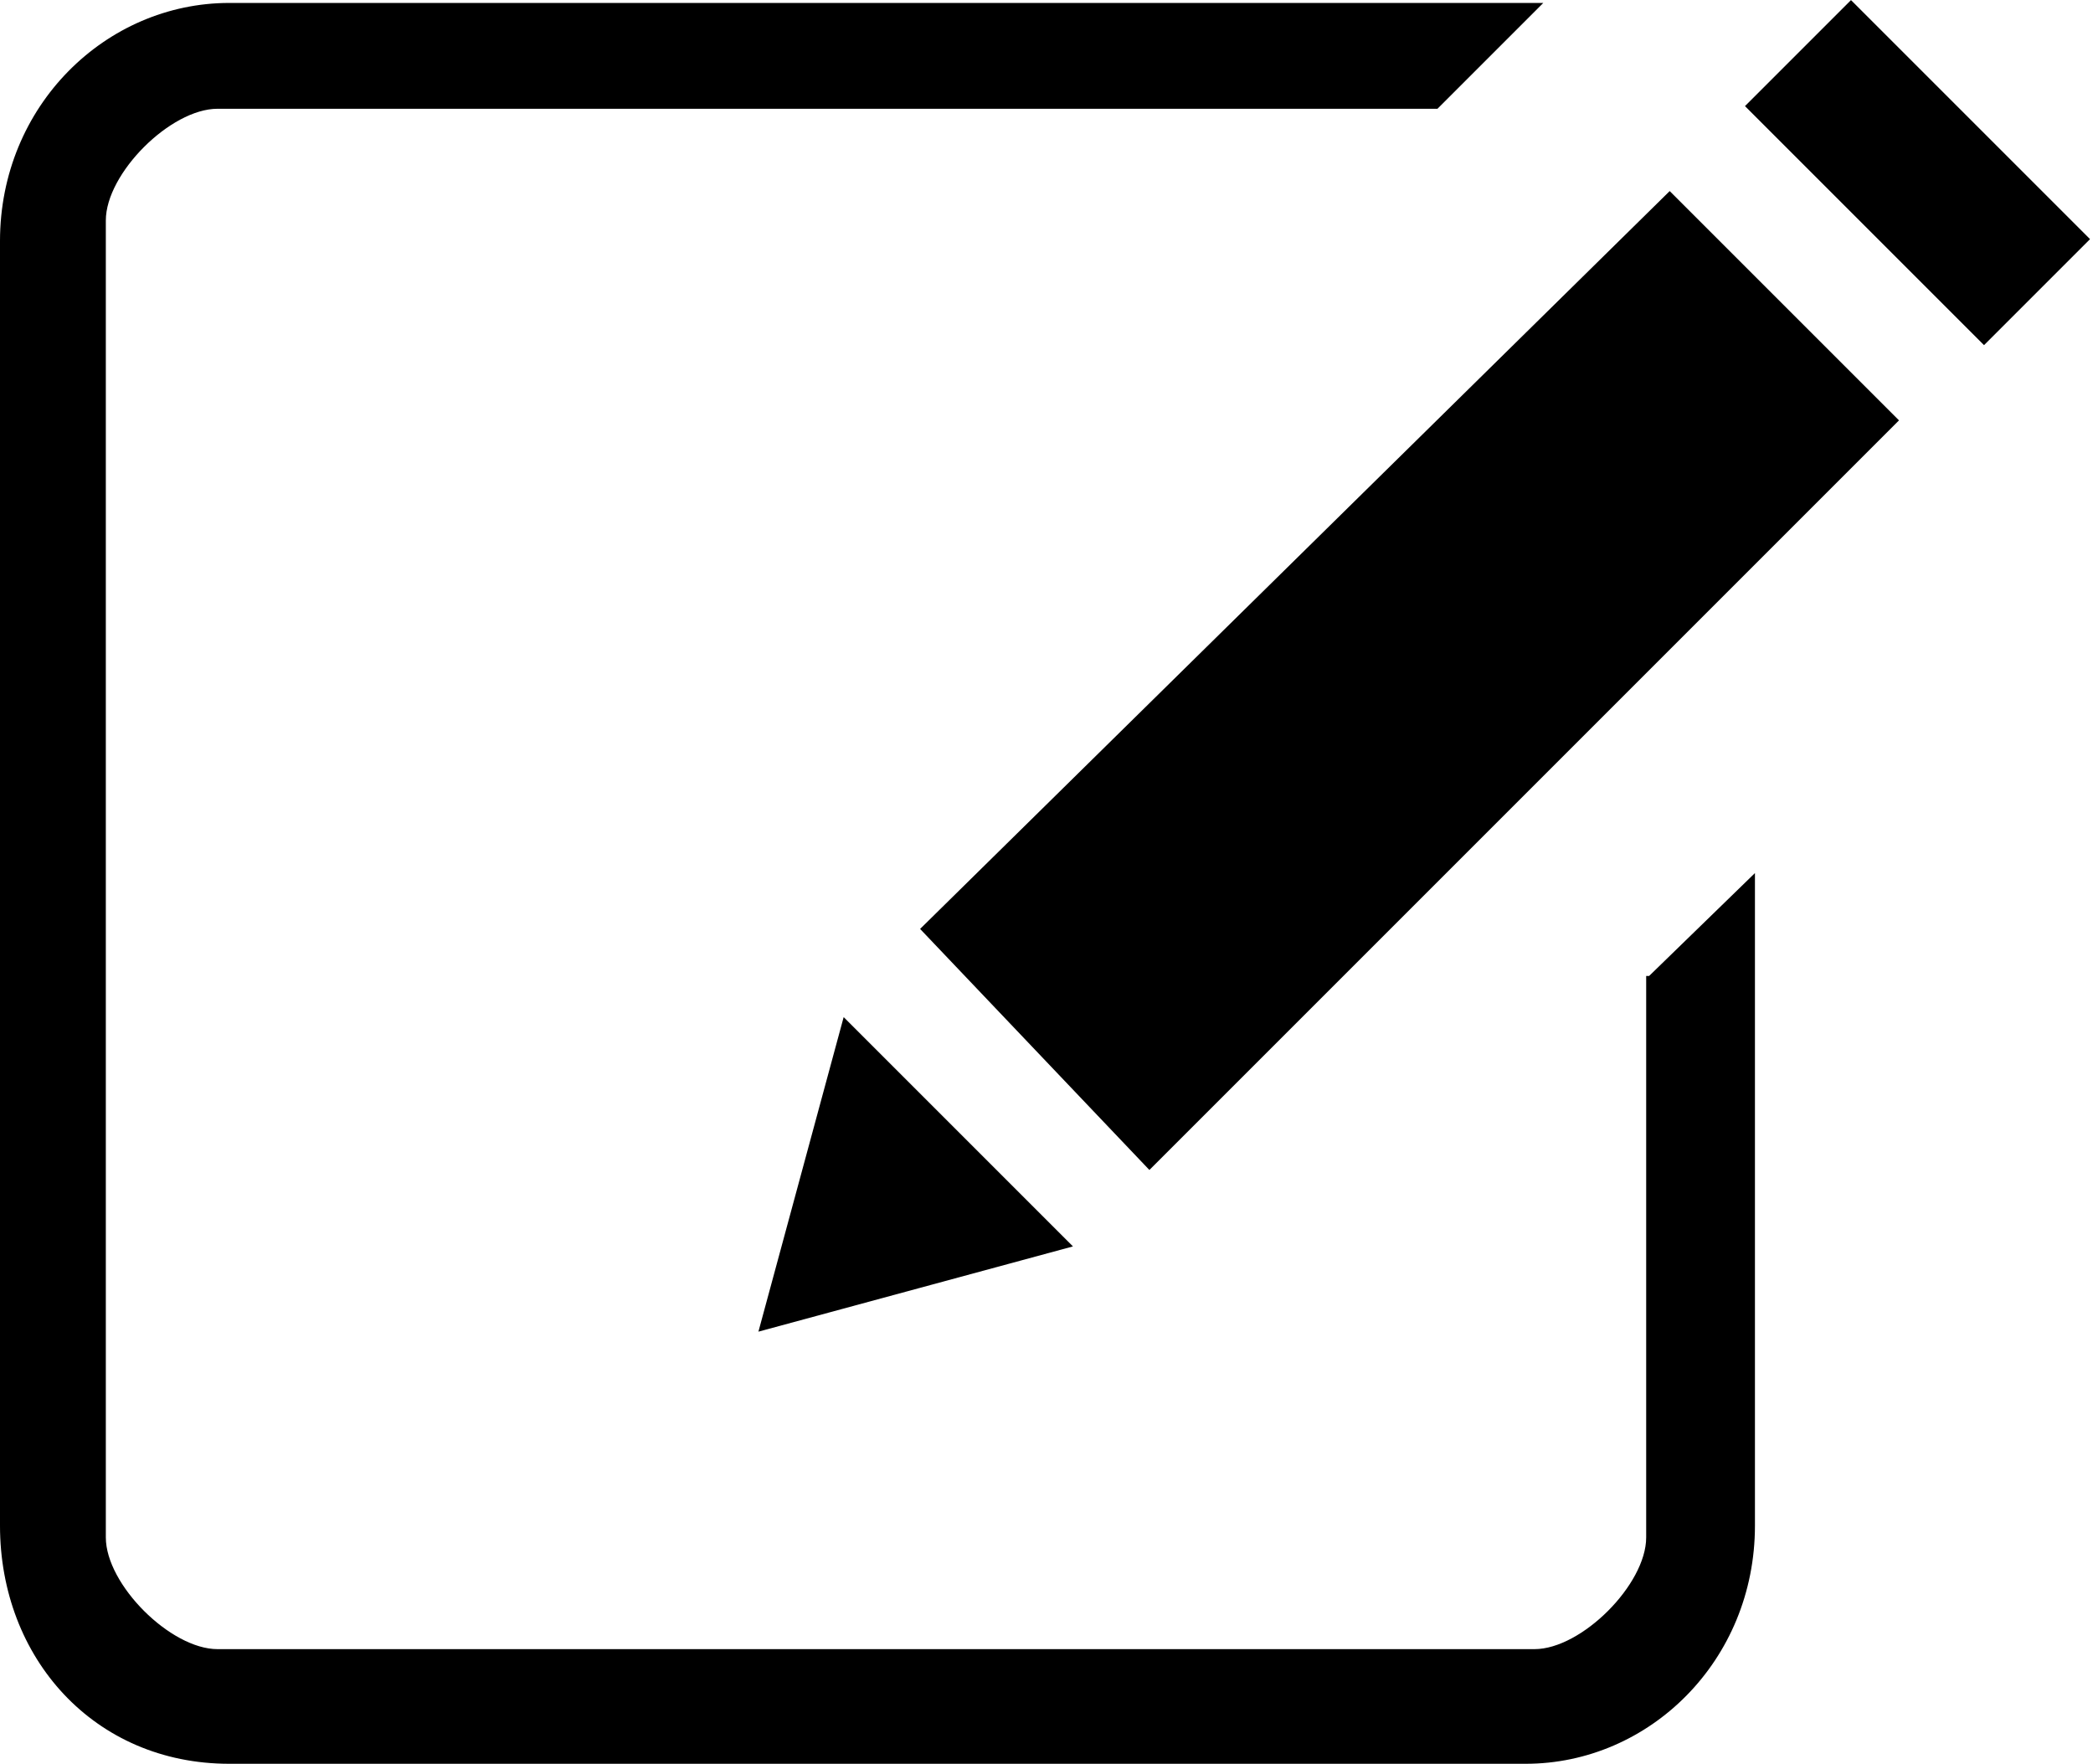
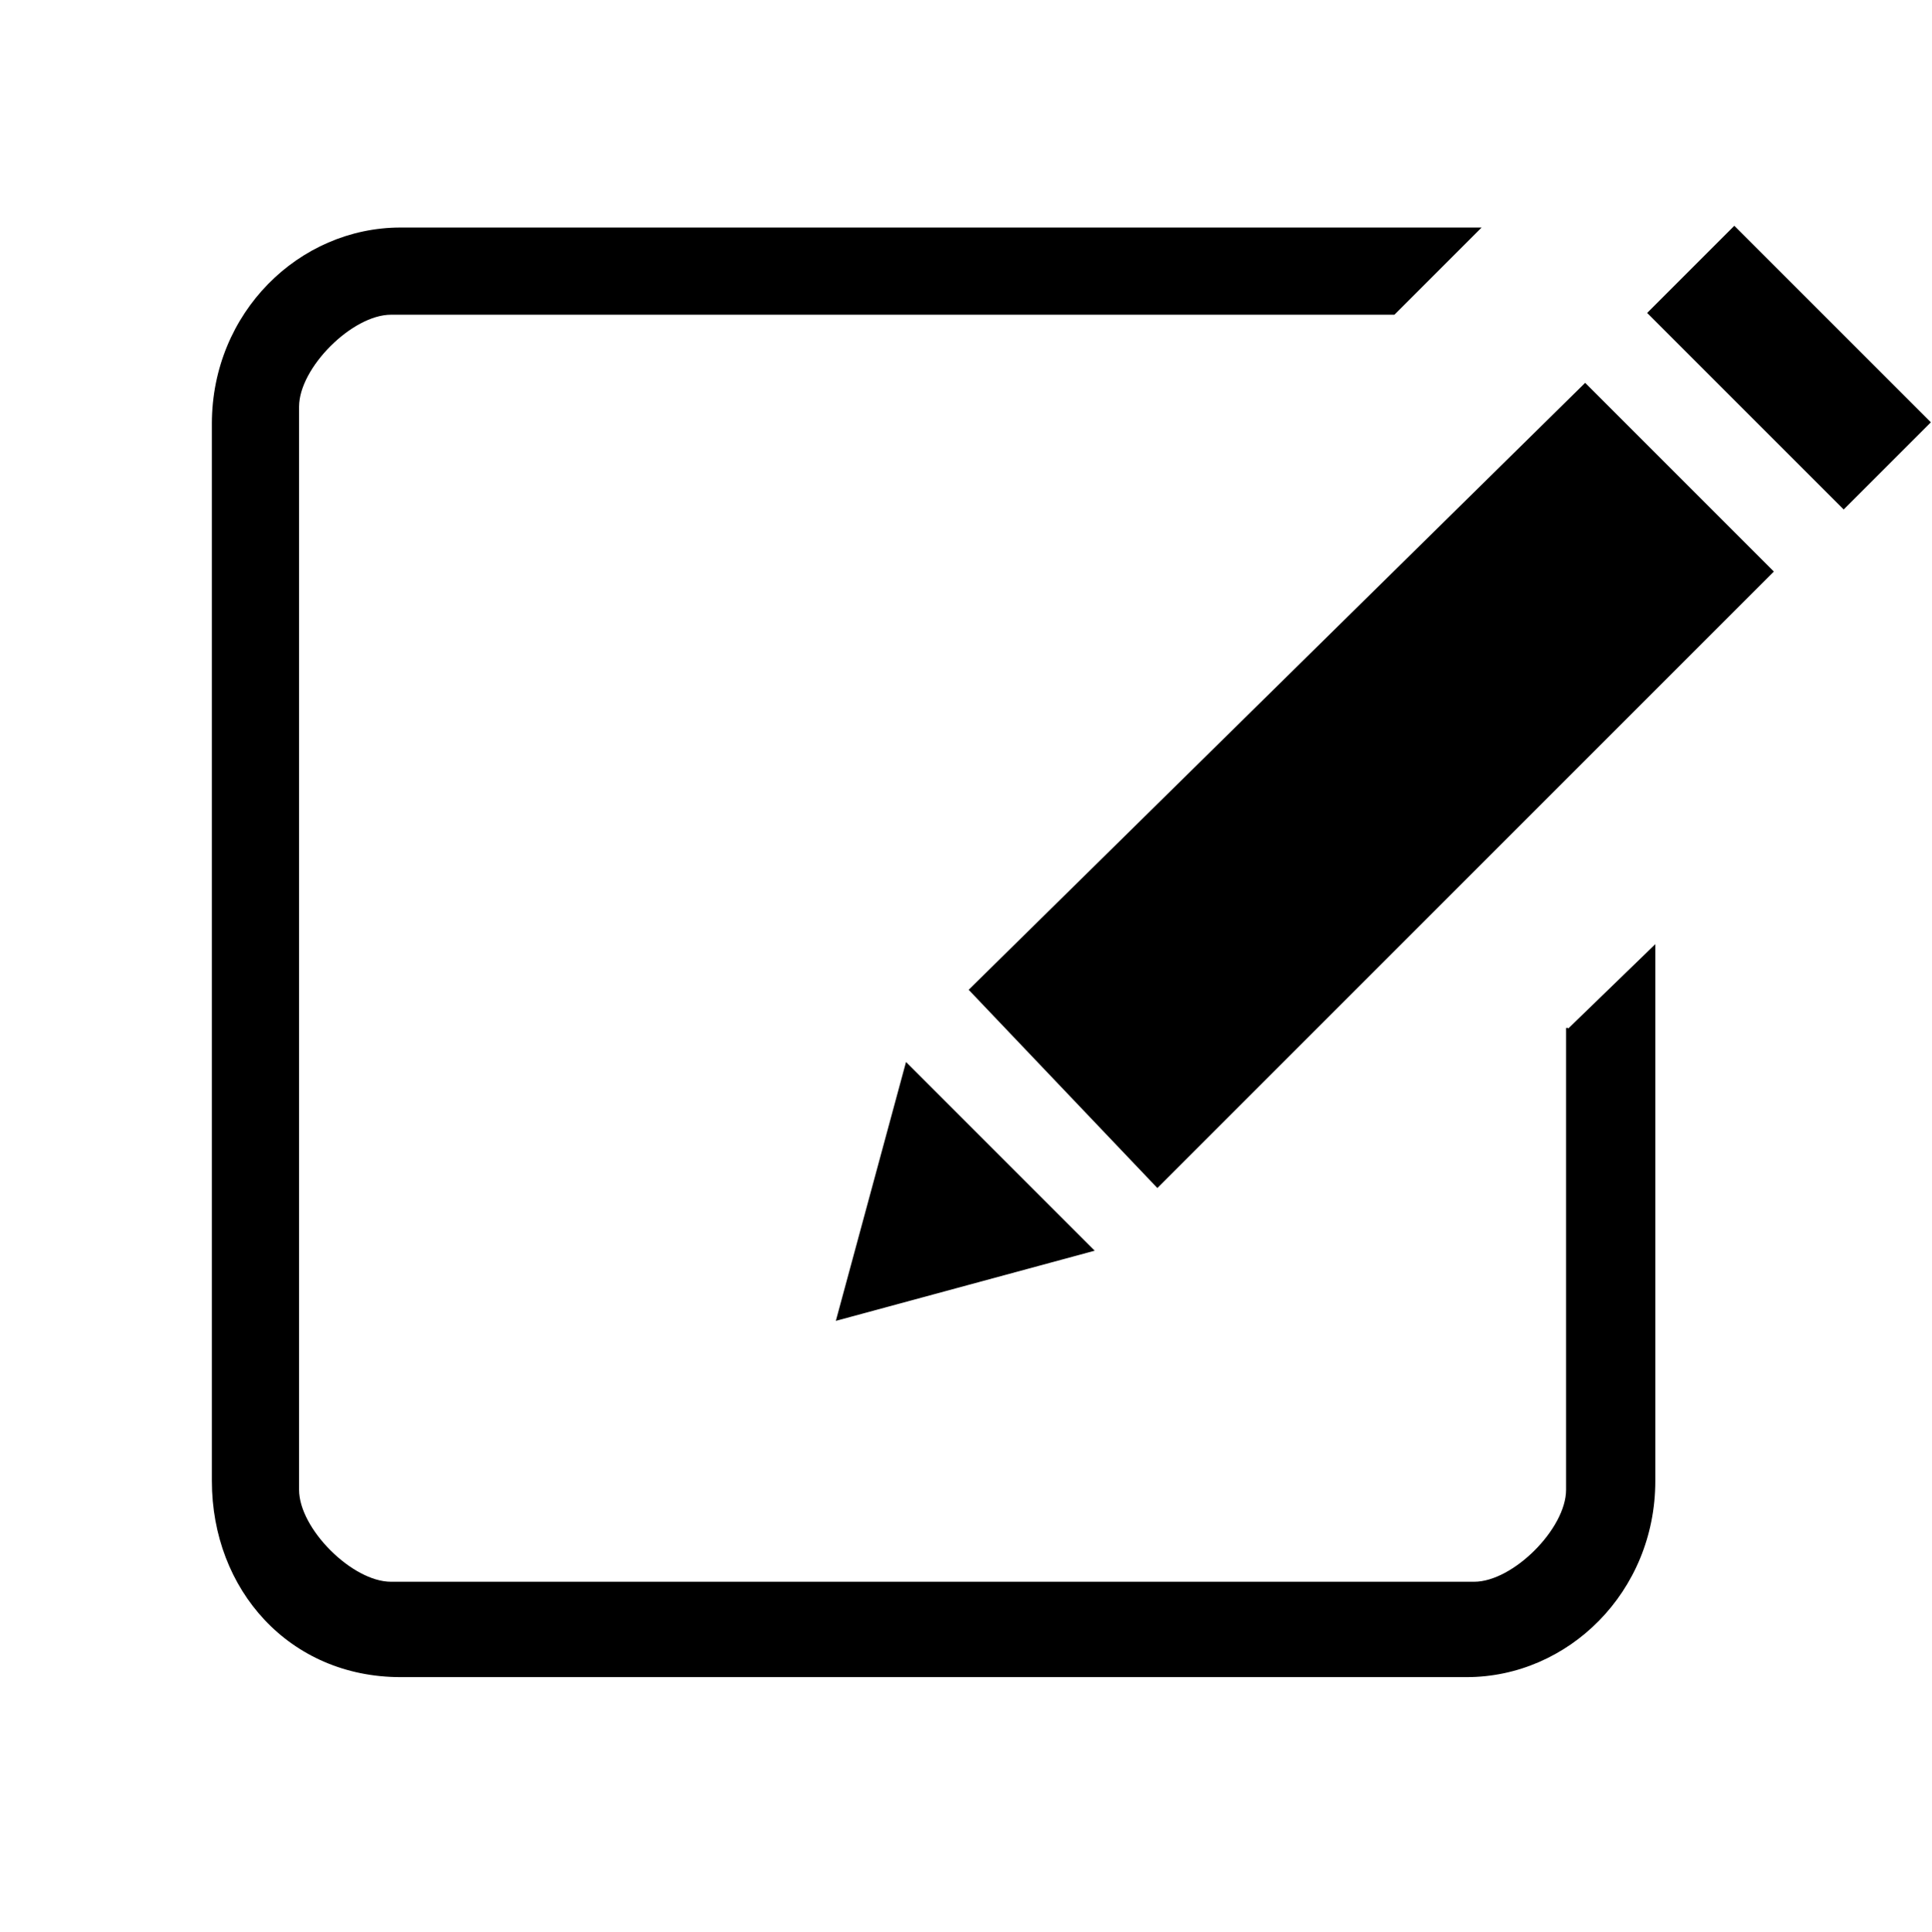
- <svg xmlns="http://www.w3.org/2000/svg" version="1.1" id="Ebene_1" x="0px" y="0px" viewBox="603.6 369 71.2 60" enable-background="new 603.6 369 71.2 60" xml:space="preserve">
-   <polygon points="640.1,411.4 632.3,403.6 629.4,414.3 " />
-   <polygon points="642.7,408.8 668.2,383.3 660.4,375.5 634.9,400.6 " />
-   <rect x="666.3" y="369.1" transform="matrix(0.7071 -0.7071 0.7071 0.7071 -69.1702 582.7595)" width="5.1" height="11.5" />
-   <path d="M659.7,402.2l3.6-3.5v22.2c0,4.6-3.6,8.1-7.8,8.1h-44.1c-4.6,0-7.8-3.6-7.8-8.1v-43.7c0-4.6,3.6-8.1,7.8-8.1h44.7l-3.6,3.6  H611c-1.6,0-3.8,2.2-3.8,3.8v44.8c0,1.6,2.2,3.8,3.8,3.8h44.8c1.6,0,3.8-2.2,3.8-3.8V402.2z" />
+ <svg xmlns="http://www.w3.org/2000/svg" version="1.1" id="Ebene_1" x="0px" y="0px" viewBox="155.9 279.2 283.5 283.5" enable-background="new 155.9 279.2 283.5 283.5" xml:space="preserve">
+   <g>
+     <polygon points="316.6,462.8 288.9,435.1 278.6,473.1  " />
+     <polygon points="325.8,453.6 416.3,363.1 388.6,335.4 298.1,424.5  " />
+     <rect x="409.5" y="312.8" transform="matrix(-0.7071 0.7071 -0.7071 -0.7071 950.0844 272.8144)" width="18.1" height="40.8" />
+     <path d="M386.1,430.2l12.8-12.4v78.8c0,16.3-12.8,28.8-27.7,28.8H214.7c-16.3,0-27.7-12.8-27.7-28.8V341.4   c0-16.3,12.8-28.8,27.7-28.8h158.7l-12.8,12.8H213.3c-5.7,0-13.5,7.8-13.5,13.5v159c0,5.7,7.8,13.5,13.5,13.5h159   c5.7,0,13.5-7.8,13.5-13.5v-67.8H386.1z" />
+   </g>
</svg>
